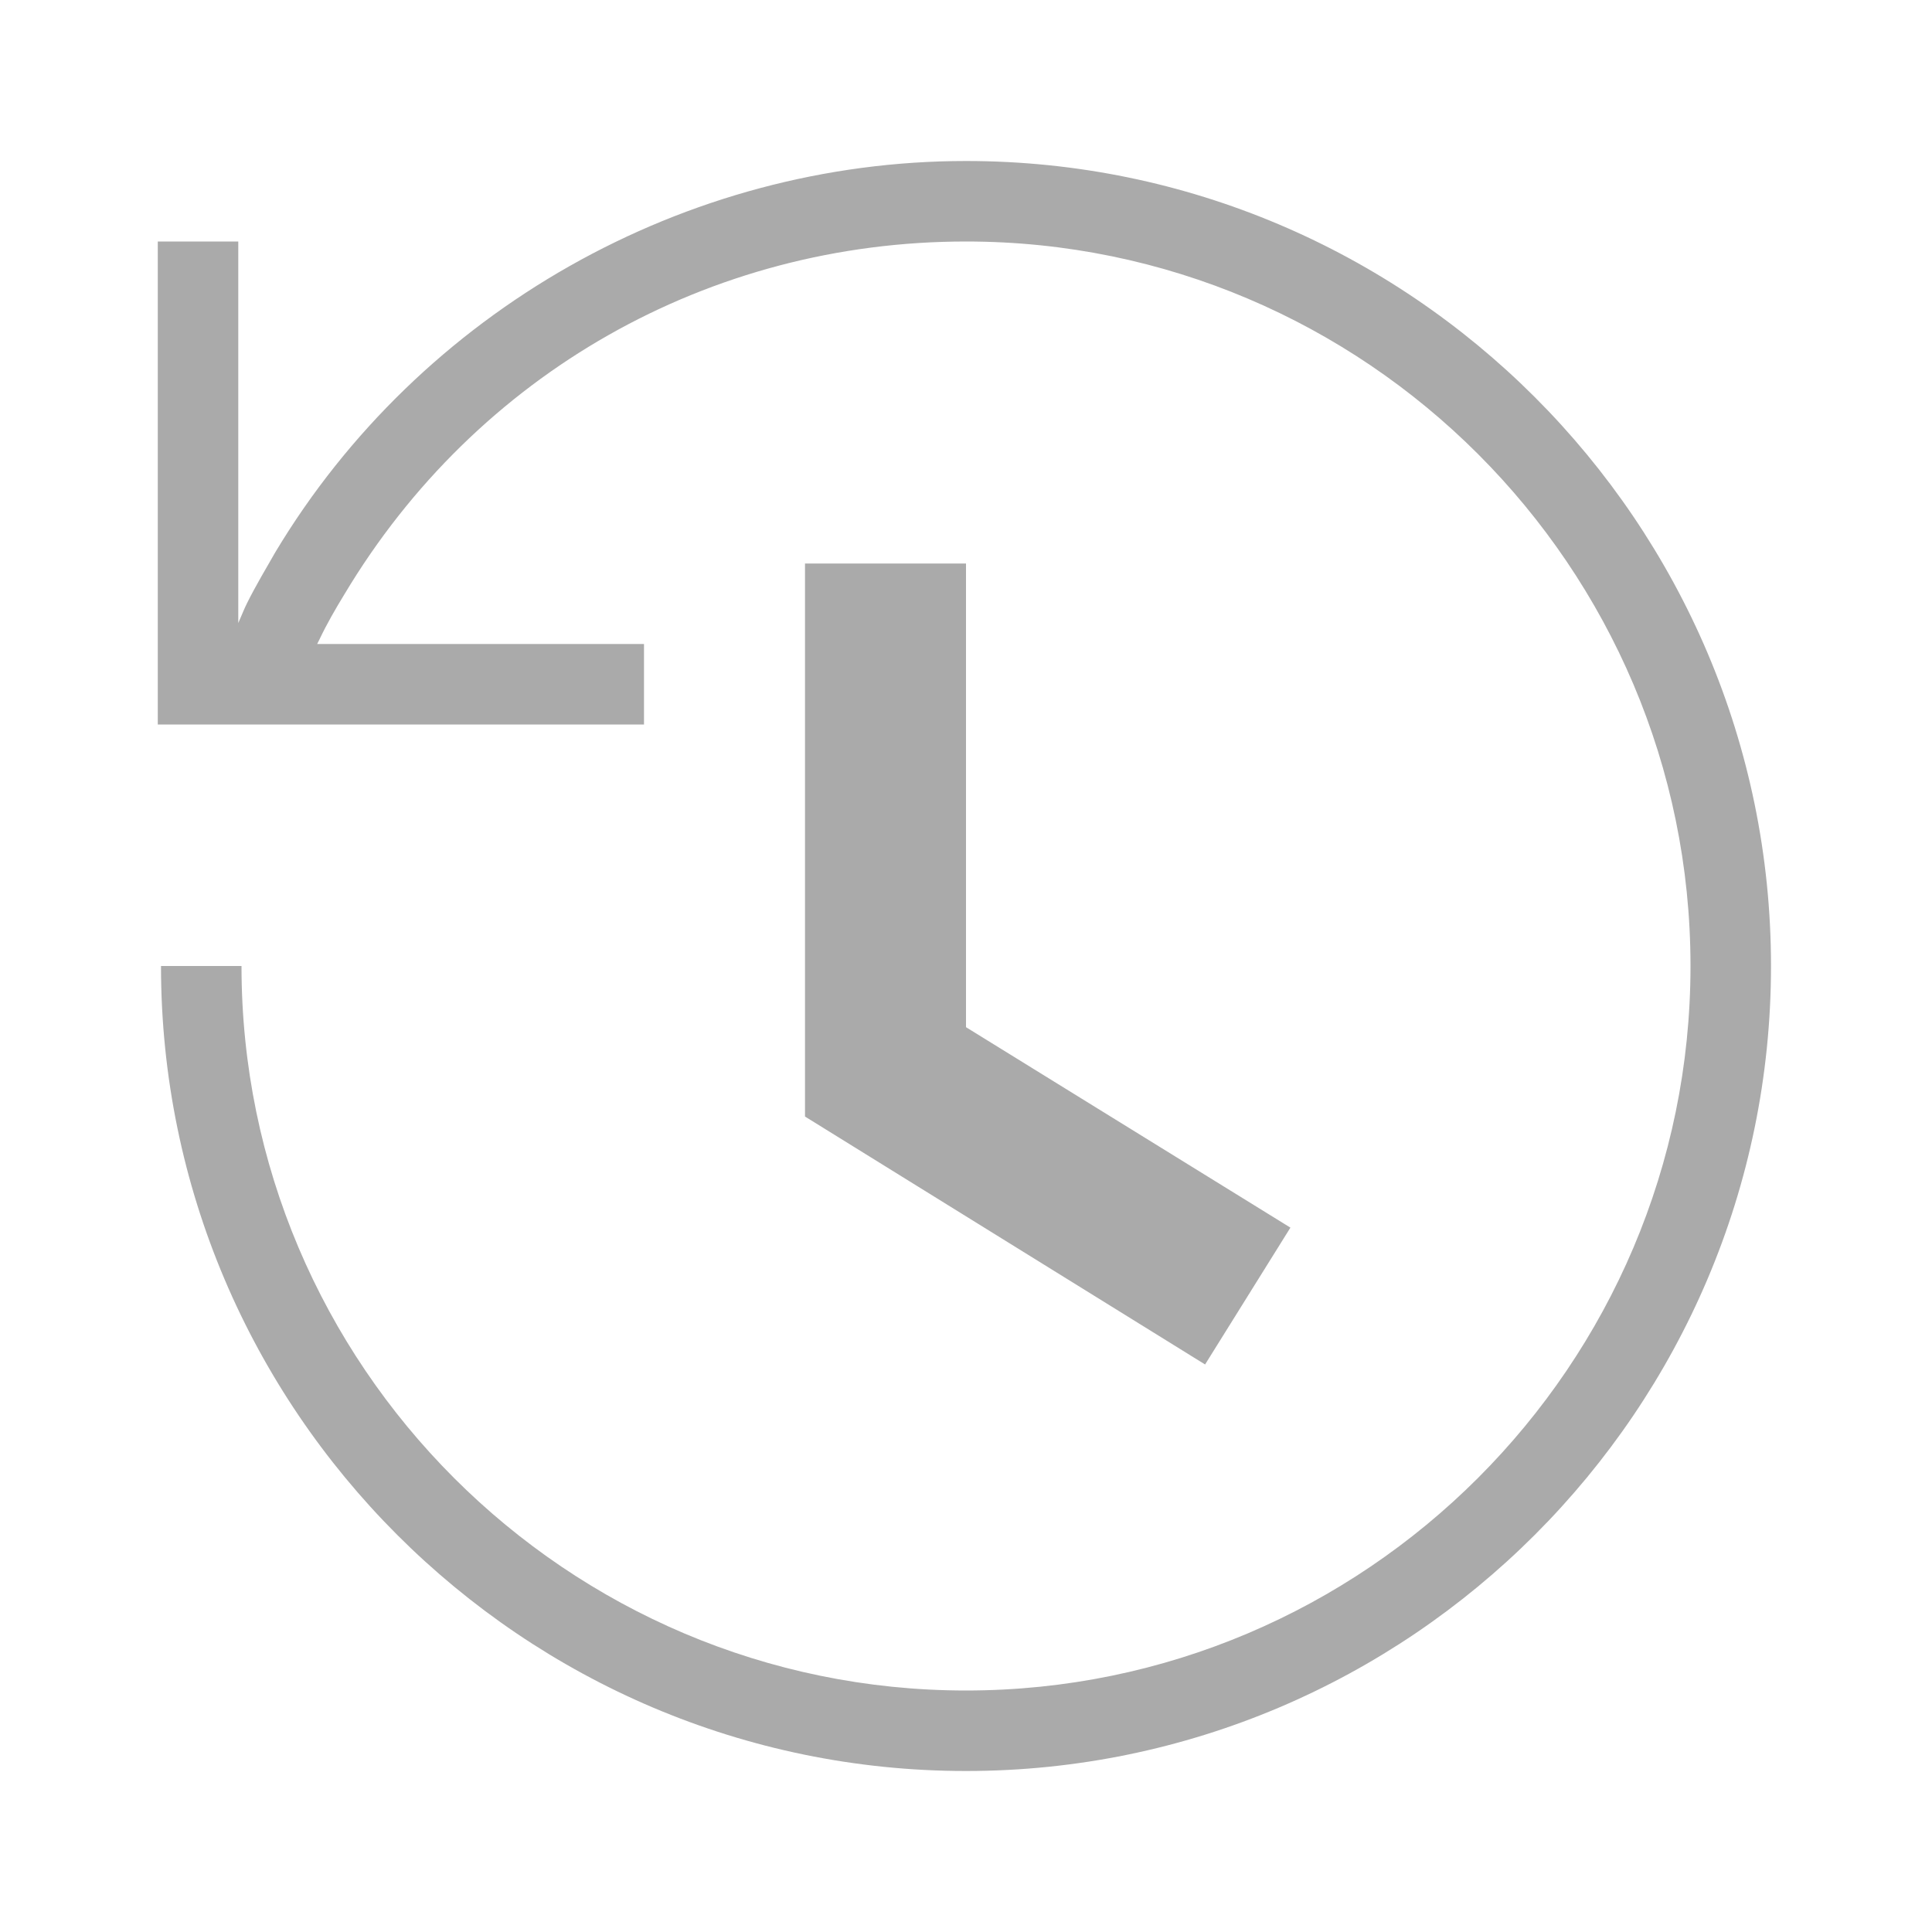
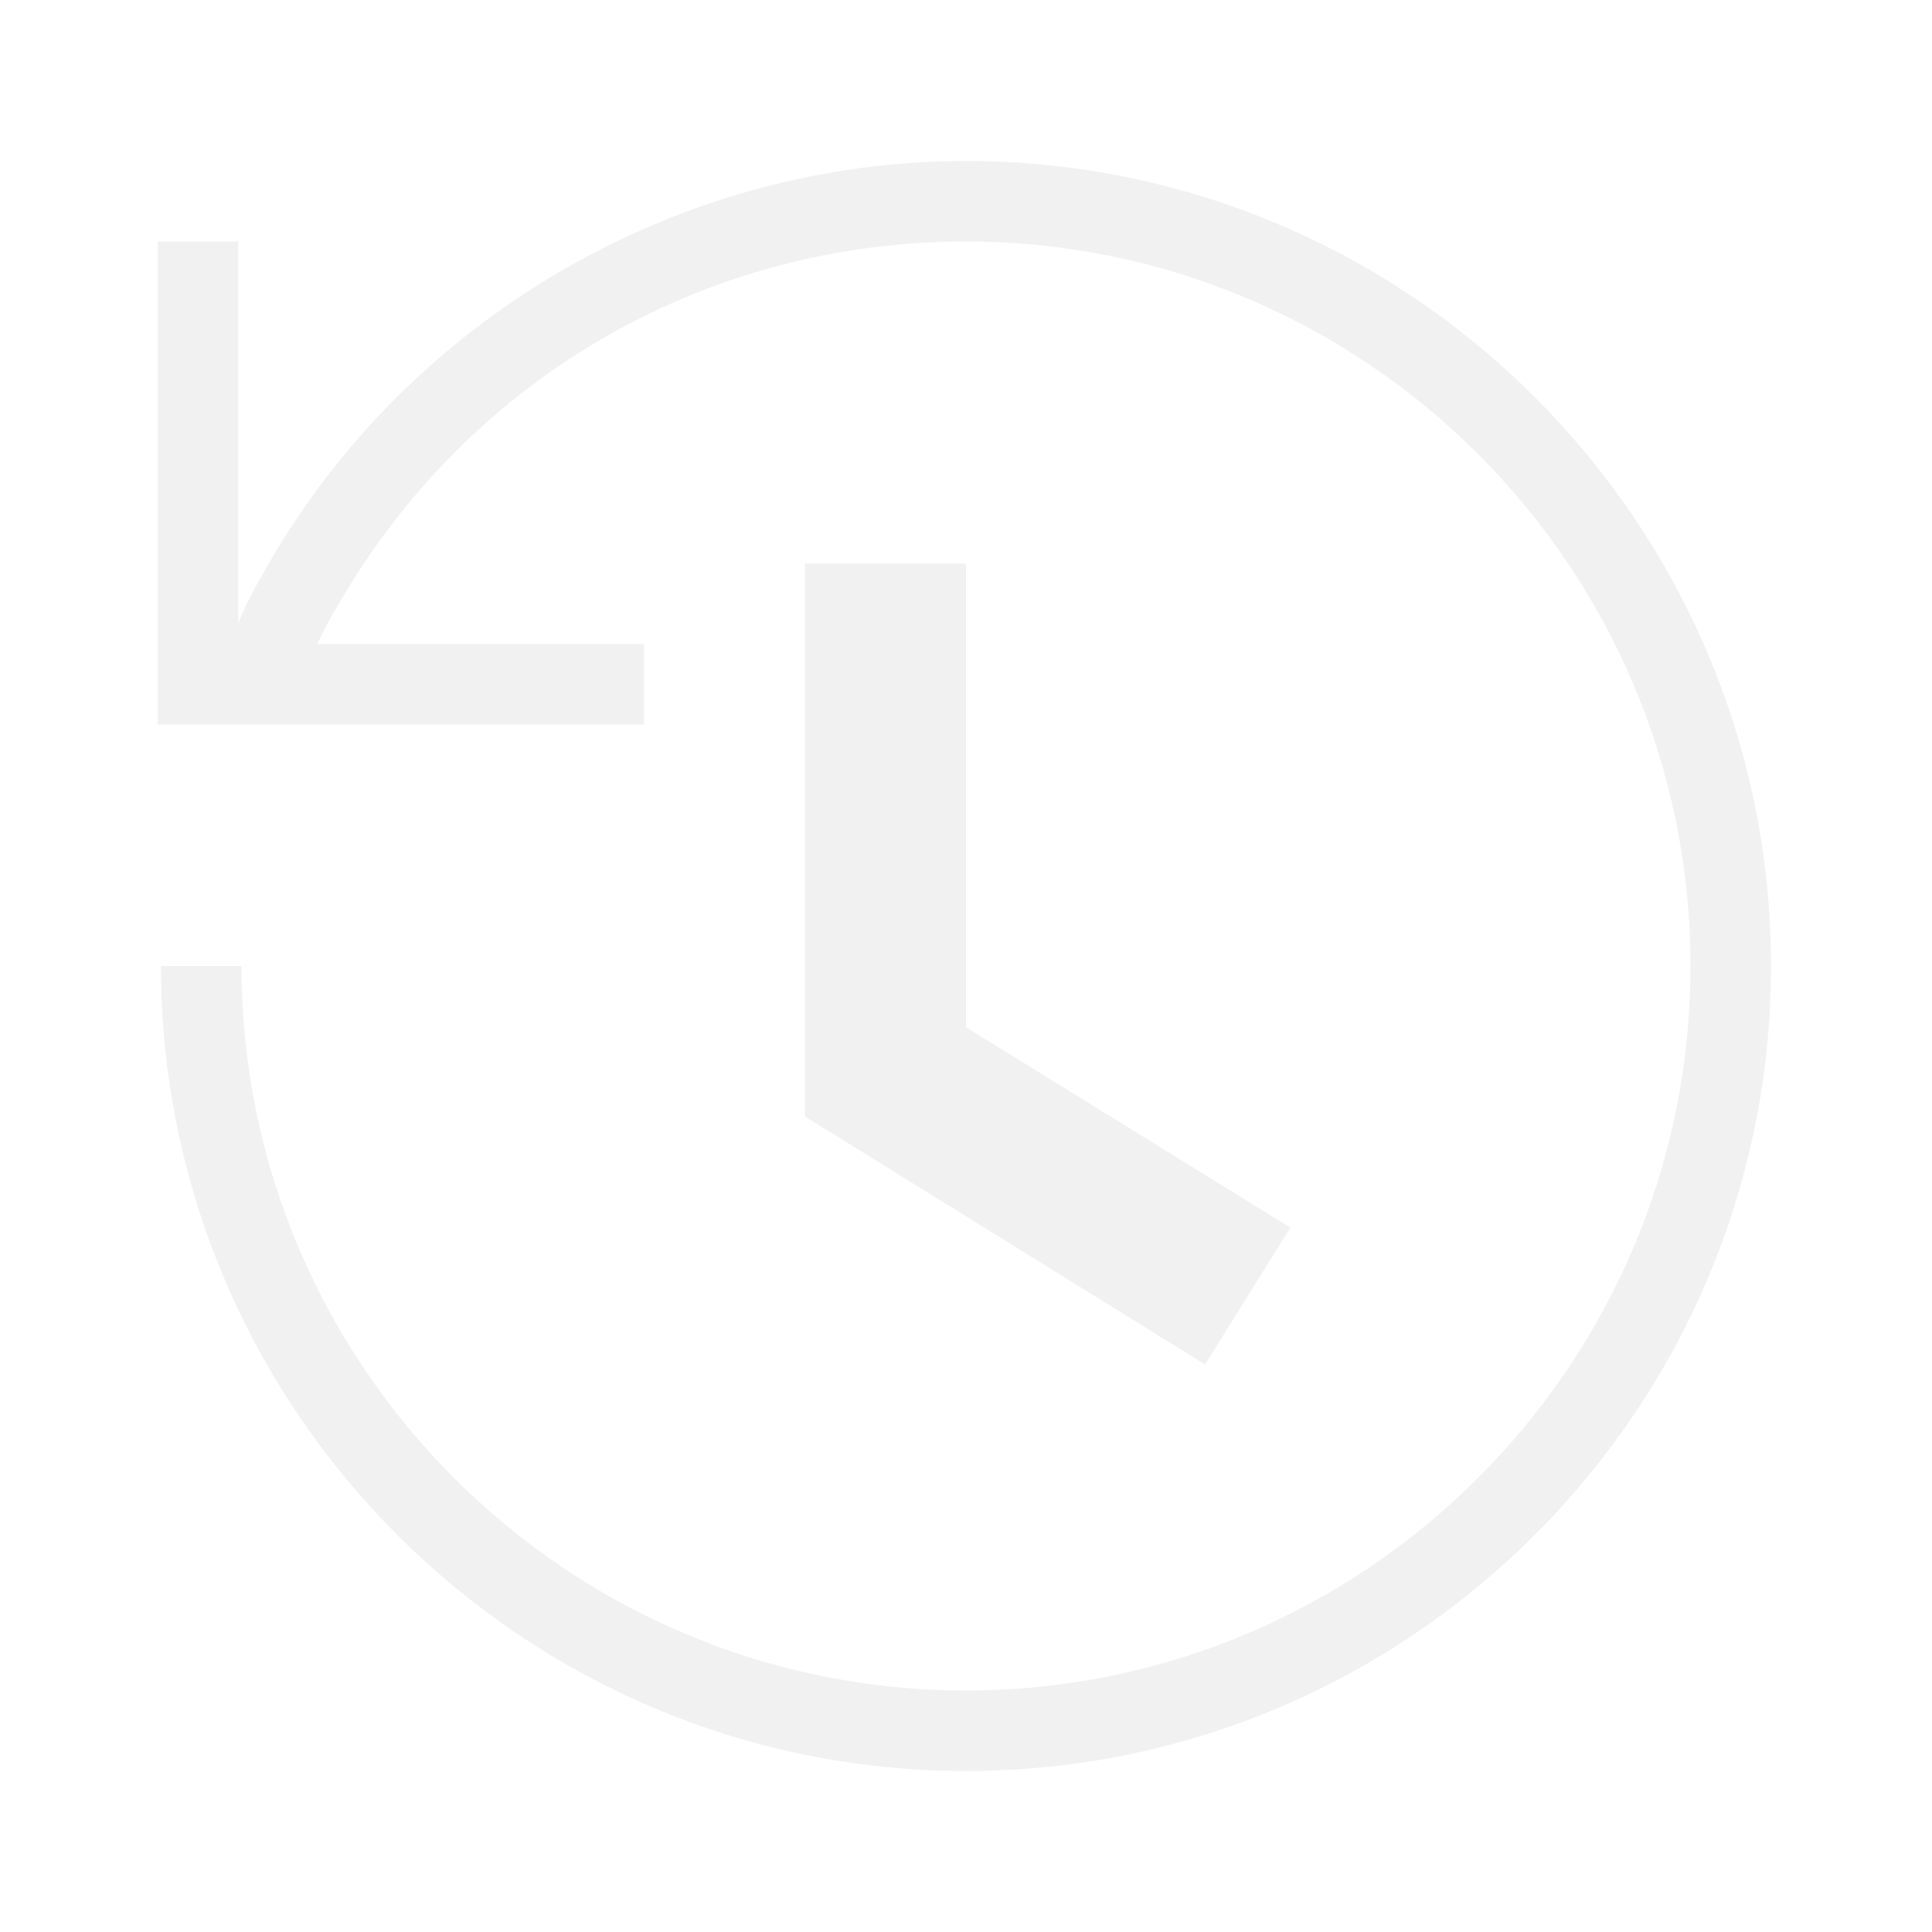
<svg xmlns="http://www.w3.org/2000/svg" viewBox="0 0 24 24" width="24" height="24">
-   <g fill="#aaaaaa">
+   <g fill="#f1f1f1">
    <path d="M14.97,16.95L10,13.87V7h2v5.76l4.03,2.49L14.97,16.95z M22,12c0,5.51-4.49,10-10,10S2,17.51,2,12h1c0,4.96,4.04,9,9,9 s9-4.04,9-9s-4.04-9-9-9C8.81,3,5.92,4.64,4.28,7.38C4.17,7.56,4.06,7.75,3.97,7.94C3.96,7.96,3.95,7.98,3.94,8H8v1H1.96V3h1v4.74 C3,7.65,3.03,7.57,3.07,7.49C3.18,7.27,3.3,7.07,3.42,6.86C5.22,3.86,8.51,2,12,2C17.51,2,22,6.49,22,12z" />
  </g>
</svg>
